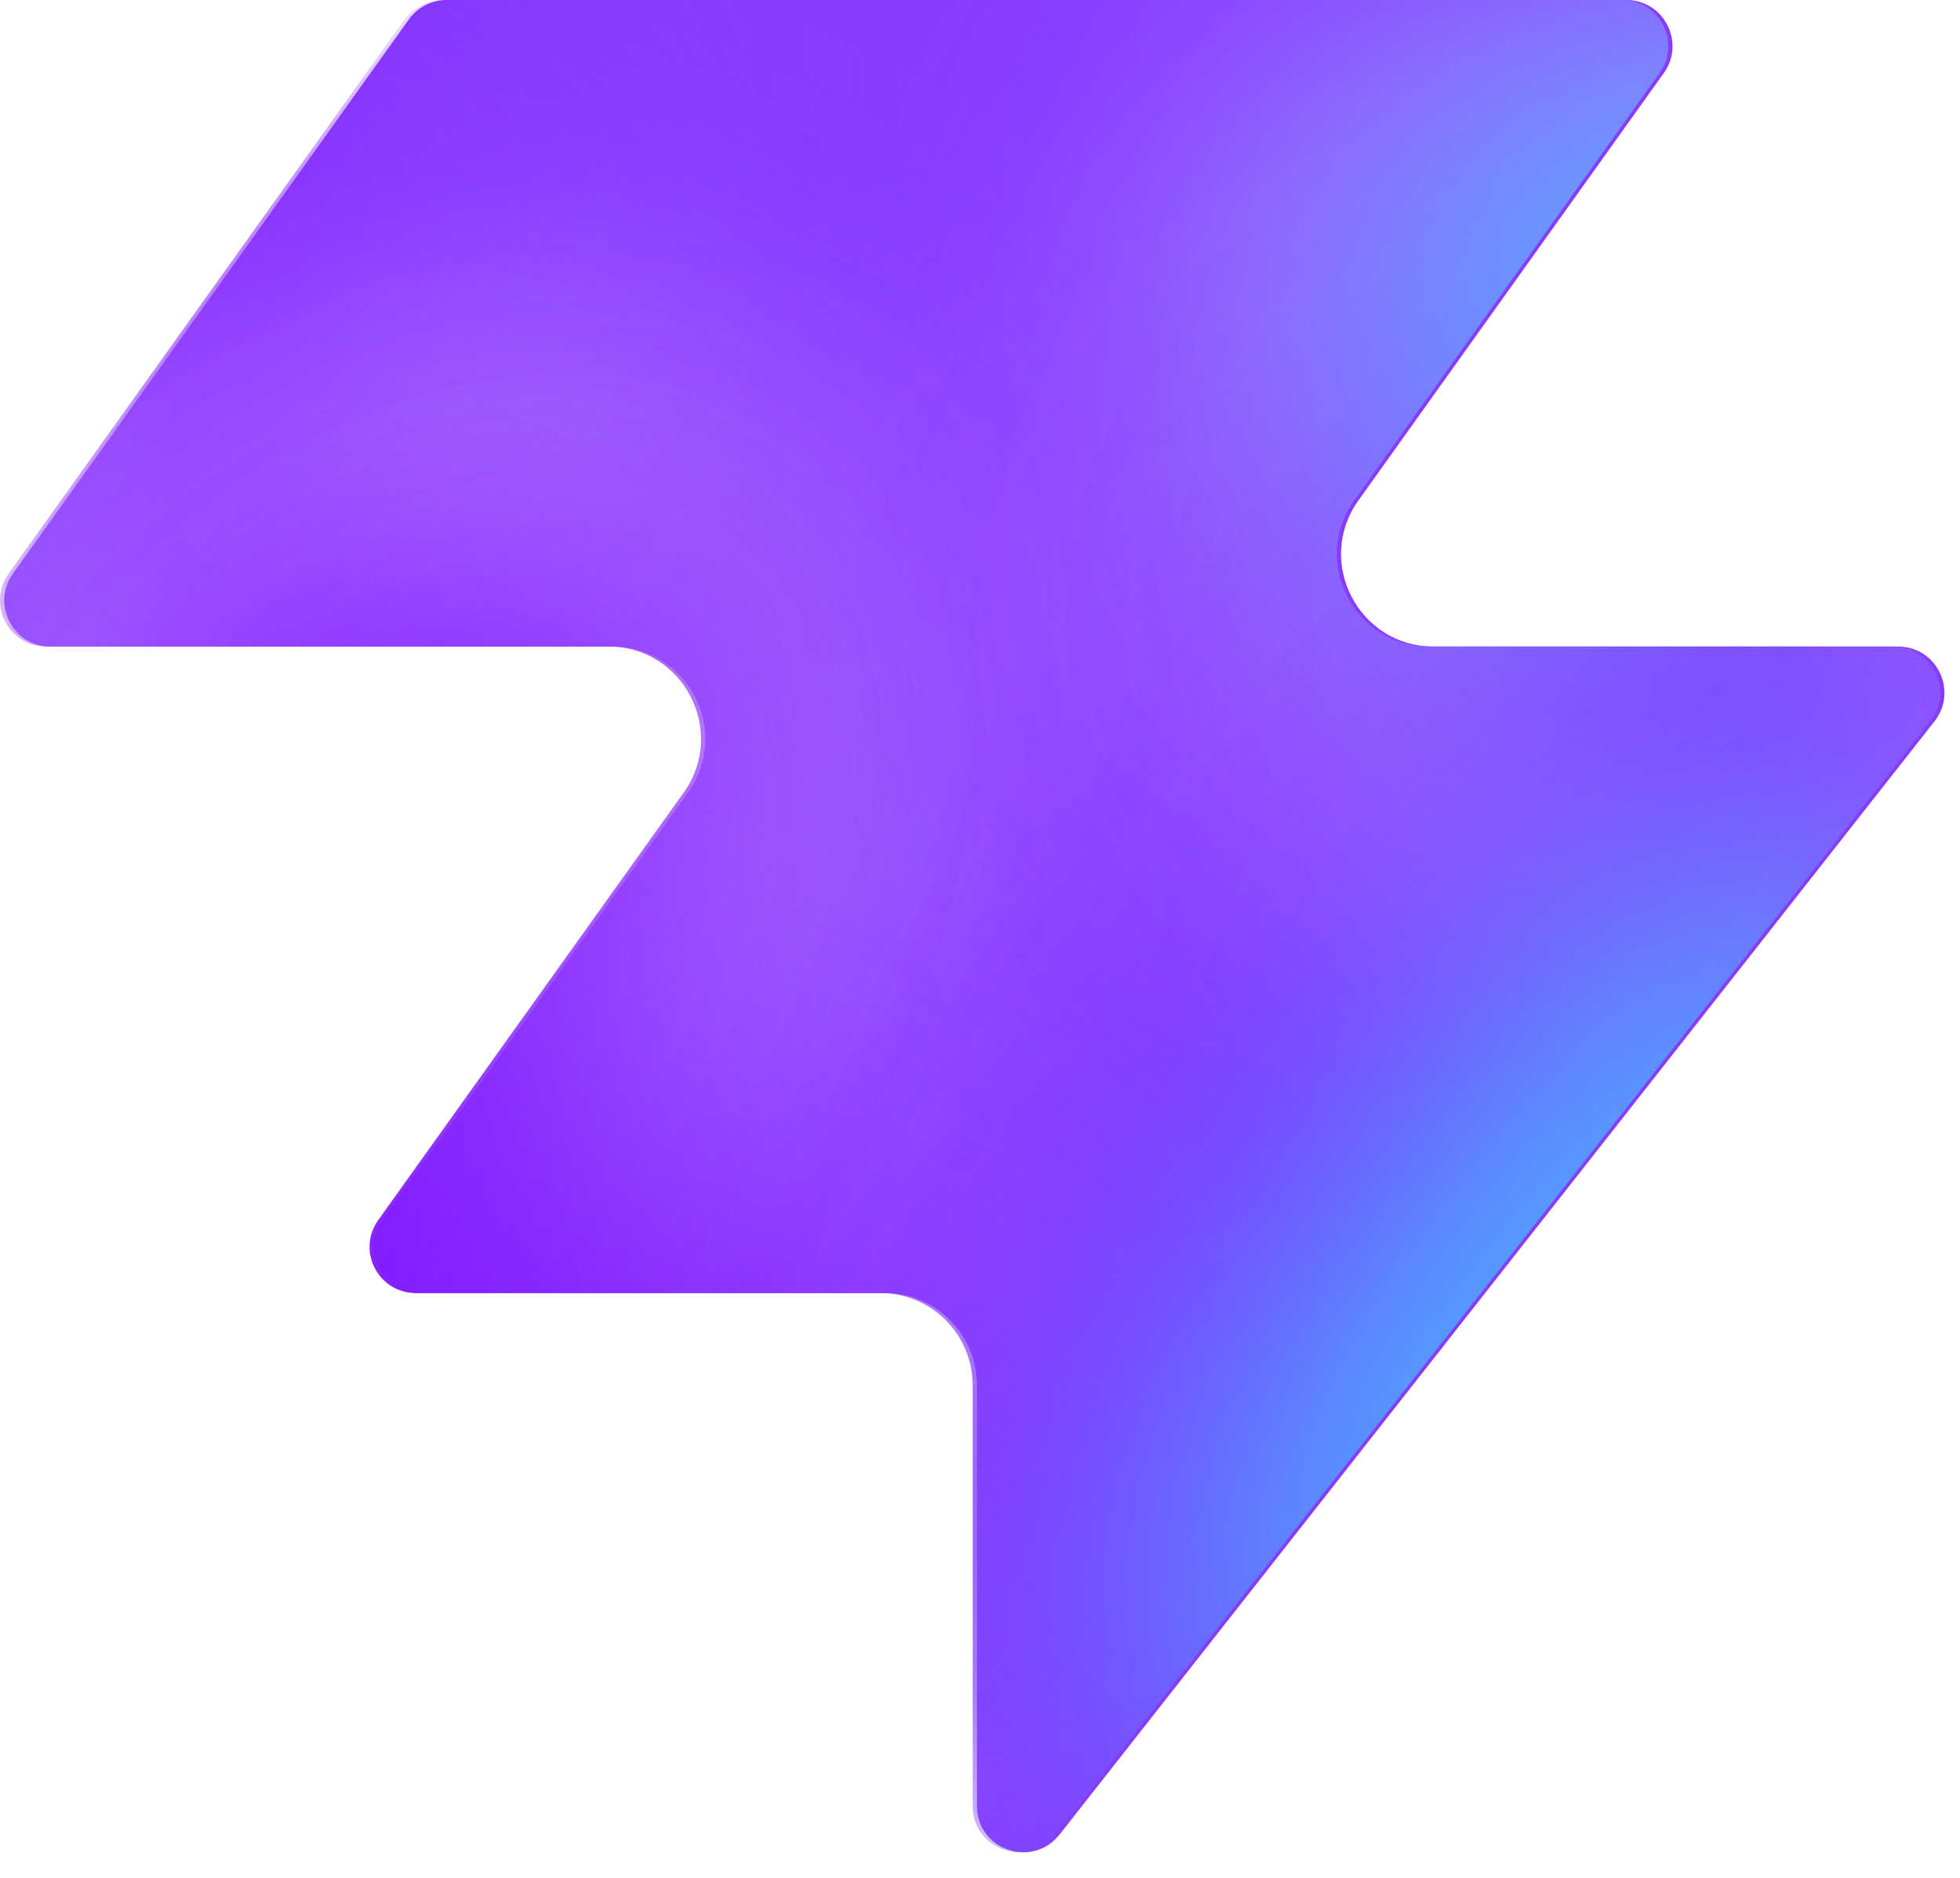
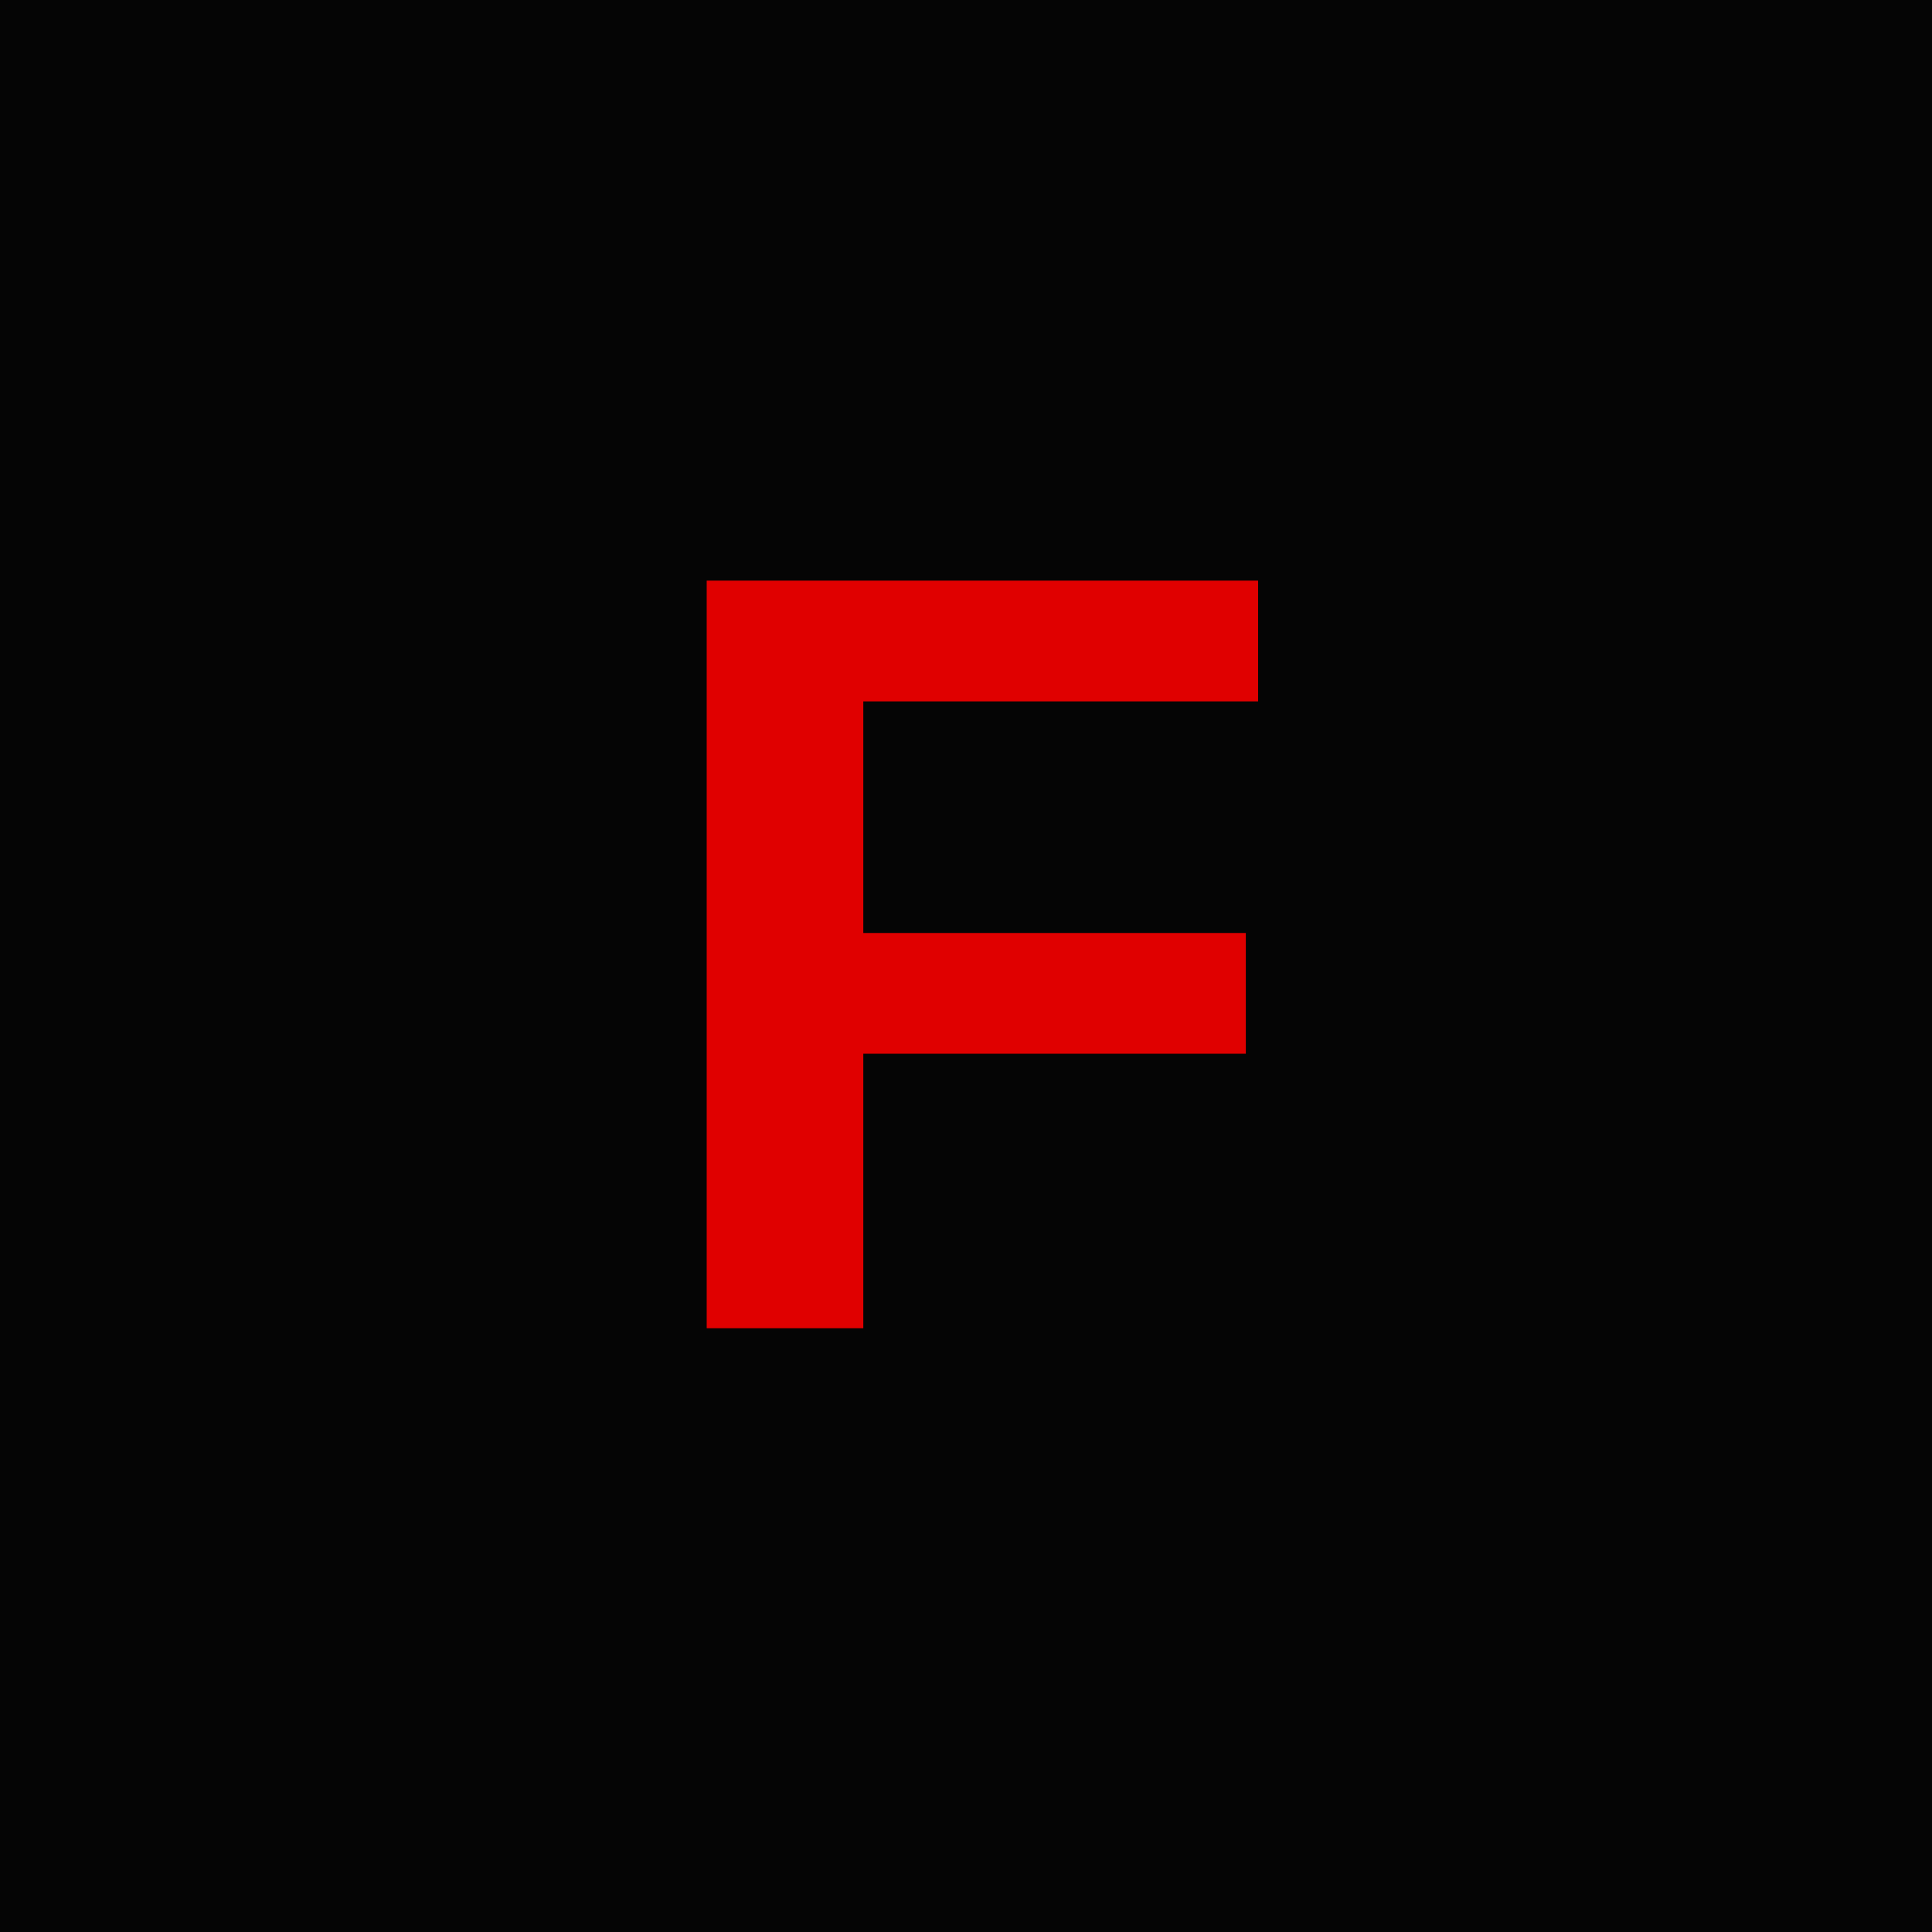
- <svg xmlns="http://www.w3.org/2000/svg" width="48" height="46" fill="none" viewBox="0 0 48 46">
-   <path fill="#863bff" d="M25.946 44.938c-.664.845-2.021.375-2.021-.698V33.937a2.26 2.26 0 0 0-2.262-2.262H10.287c-.92 0-1.456-1.04-.92-1.788l7.48-10.471c1.07-1.497 0-3.578-1.842-3.578H1.237c-.92 0-1.456-1.04-.92-1.788L10.013.474c.214-.297.556-.474.92-.474h28.894c.92 0 1.456 1.04.92 1.788l-7.48 10.471c-1.07 1.498 0 3.579 1.842 3.579h11.377c.943 0 1.473 1.088.89 1.83L25.947 44.94z" style="fill:#863bff;fill:color(display-p3 .525 .23 1);fill-opacity:1" />
-   <mask id="a" width="48" height="46" x="0" y="0" maskUnits="userSpaceOnUse" style="mask-type:alpha">
-     <path fill="#000" d="M25.842 44.938c-.664.844-2.021.375-2.021-.698V33.937a2.26 2.26 0 0 0-2.262-2.262H10.183c-.92 0-1.456-1.04-.92-1.788l7.48-10.471c1.07-1.498 0-3.579-1.842-3.579H1.133c-.92 0-1.456-1.04-.92-1.787L9.91.473c.214-.297.556-.474.92-.474h28.894c.92 0 1.456 1.04.92 1.788l-7.48 10.471c-1.07 1.498 0 3.578 1.842 3.578h11.377c.943 0 1.473 1.088.89 1.832L25.843 44.94z" style="fill:#000;fill-opacity:1" />
-   </mask>
-   <g mask="url(#a)">
-     <g filter="url(#b)">
-       <ellipse cx="5.508" cy="14.704" fill="#ede6ff" rx="5.508" ry="14.704" style="fill:#ede6ff;fill:color(display-p3 .927 .903 1);fill-opacity:1" transform="matrix(.00324 1 1 -.00324 -4.47 31.516)" />
-     </g>
-     <g filter="url(#c)">
-       <ellipse cx="10.399" cy="29.851" fill="#ede6ff" rx="10.399" ry="29.851" style="fill:#ede6ff;fill:color(display-p3 .927 .903 1);fill-opacity:1" transform="matrix(.00324 1 1 -.00324 -39.328 7.883)" />
-     </g>
-     <g filter="url(#d)">
-       <ellipse cx="5.508" cy="30.487" fill="#7e14ff" rx="5.508" ry="30.487" style="fill:#7e14ff;fill:color(display-p3 .492 .077 1);fill-opacity:1" transform="rotate(89.814 -25.913 -14.639)scale(1 -1)" />
-     </g>
-     <g filter="url(#e)">
-       <ellipse cx="5.508" cy="30.599" fill="#7e14ff" rx="5.508" ry="30.599" style="fill:#7e14ff;fill:color(display-p3 .492 .077 1);fill-opacity:1" transform="rotate(89.814 -32.644 -3.334)scale(1 -1)" />
-     </g>
-     <g filter="url(#f)">
-       <ellipse cx="5.508" cy="30.599" fill="#7e14ff" rx="5.508" ry="30.599" style="fill:#7e14ff;fill:color(display-p3 .492 .077 1);fill-opacity:1" transform="matrix(.00324 1 1 -.00324 -34.34 30.47)" />
-     </g>
-     <g filter="url(#g)">
-       <ellipse cx="14.072" cy="22.078" fill="#ede6ff" rx="14.072" ry="22.078" style="fill:#ede6ff;fill:color(display-p3 .927 .903 1);fill-opacity:1" transform="rotate(93.35 24.506 48.493)scale(-1 1)" />
-     </g>
-     <g filter="url(#h)">
-       <ellipse cx="3.47" cy="21.501" fill="#7e14ff" rx="3.47" ry="21.501" style="fill:#7e14ff;fill:color(display-p3 .492 .077 1);fill-opacity:1" transform="rotate(89.009 28.708 47.59)scale(-1 1)" />
-     </g>
-     <g filter="url(#i)">
-       <ellipse cx="3.47" cy="21.501" fill="#7e14ff" rx="3.47" ry="21.501" style="fill:#7e14ff;fill:color(display-p3 .492 .077 1);fill-opacity:1" transform="rotate(89.009 28.708 47.59)scale(-1 1)" />
-     </g>
-     <g filter="url(#j)">
-       <ellipse cx=".387" cy="8.972" fill="#7e14ff" rx="4.407" ry="29.108" style="fill:#7e14ff;fill:color(display-p3 .492 .077 1);fill-opacity:1" transform="rotate(39.51 .387 8.972)" />
-     </g>
-     <g filter="url(#k)">
-       <ellipse cx="47.523" cy="-6.092" fill="#7e14ff" rx="4.407" ry="29.108" style="fill:#7e14ff;fill:color(display-p3 .492 .077 1);fill-opacity:1" transform="rotate(37.892 47.523 -6.092)" />
-     </g>
-     <g filter="url(#l)">
-       <ellipse cx="41.412" cy="6.333" fill="#47bfff" rx="5.971" ry="9.665" style="fill:#47bfff;fill:color(display-p3 .28 .748 1);fill-opacity:1" transform="rotate(37.892 41.412 6.333)" />
-     </g>
-     <g filter="url(#m)">
-       <ellipse cx="-1.879" cy="38.332" fill="#7e14ff" rx="4.407" ry="29.108" style="fill:#7e14ff;fill:color(display-p3 .492 .077 1);fill-opacity:1" transform="rotate(37.892 -1.88 38.332)" />
-     </g>
-     <g filter="url(#n)">
-       <ellipse cx="-1.879" cy="38.332" fill="#7e14ff" rx="4.407" ry="29.108" style="fill:#7e14ff;fill:color(display-p3 .492 .077 1);fill-opacity:1" transform="rotate(37.892 -1.88 38.332)" />
-     </g>
-     <g filter="url(#o)">
-       <ellipse cx="35.651" cy="29.907" fill="#7e14ff" rx="4.407" ry="29.108" style="fill:#7e14ff;fill:color(display-p3 .492 .077 1);fill-opacity:1" transform="rotate(37.892 35.651 29.907)" />
-     </g>
-     <g filter="url(#p)">
-       <ellipse cx="38.418" cy="32.4" fill="#47bfff" rx="5.971" ry="15.297" style="fill:#47bfff;fill:color(display-p3 .28 .748 1);fill-opacity:1" transform="rotate(37.892 38.418 32.4)" />
-     </g>
-   </g>
-   <defs>
-     <filter id="b" width="60.045" height="41.654" x="-19.77" y="16.149" color-interpolation-filters="sRGB" filterUnits="userSpaceOnUse">
-       <feFlood flood-opacity="0" result="BackgroundImageFix" />
-       <feBlend in="SourceGraphic" in2="BackgroundImageFix" result="shape" />
-       <feGaussianBlur result="effect1_foregroundBlur_2002_17158" stdDeviation="7.659" />
-     </filter>
-     <filter id="c" width="90.34" height="51.437" x="-54.613" y="-7.533" color-interpolation-filters="sRGB" filterUnits="userSpaceOnUse">
-       <feFlood flood-opacity="0" result="BackgroundImageFix" />
-       <feBlend in="SourceGraphic" in2="BackgroundImageFix" result="shape" />
-       <feGaussianBlur result="effect1_foregroundBlur_2002_17158" stdDeviation="7.659" />
-     </filter>
-     <filter id="d" width="79.355" height="29.4" x="-49.64" y="2.03" color-interpolation-filters="sRGB" filterUnits="userSpaceOnUse">
-       <feFlood flood-opacity="0" result="BackgroundImageFix" />
-       <feBlend in="SourceGraphic" in2="BackgroundImageFix" result="shape" />
-       <feGaussianBlur result="effect1_foregroundBlur_2002_17158" stdDeviation="4.596" />
-     </filter>
-     <filter id="e" width="79.579" height="29.4" x="-45.045" y="20.029" color-interpolation-filters="sRGB" filterUnits="userSpaceOnUse">
-       <feFlood flood-opacity="0" result="BackgroundImageFix" />
-       <feBlend in="SourceGraphic" in2="BackgroundImageFix" result="shape" />
-       <feGaussianBlur result="effect1_foregroundBlur_2002_17158" stdDeviation="4.596" />
-     </filter>
-     <filter id="f" width="79.579" height="29.4" x="-43.513" y="21.178" color-interpolation-filters="sRGB" filterUnits="userSpaceOnUse">
-       <feFlood flood-opacity="0" result="BackgroundImageFix" />
-       <feBlend in="SourceGraphic" in2="BackgroundImageFix" result="shape" />
-       <feGaussianBlur result="effect1_foregroundBlur_2002_17158" stdDeviation="4.596" />
-     </filter>
-     <filter id="g" width="74.749" height="58.852" x="15.756" y="-17.901" color-interpolation-filters="sRGB" filterUnits="userSpaceOnUse">
-       <feFlood flood-opacity="0" result="BackgroundImageFix" />
-       <feBlend in="SourceGraphic" in2="BackgroundImageFix" result="shape" />
-       <feGaussianBlur result="effect1_foregroundBlur_2002_17158" stdDeviation="7.659" />
-     </filter>
-     <filter id="h" width="61.377" height="25.362" x="23.548" y="2.284" color-interpolation-filters="sRGB" filterUnits="userSpaceOnUse">
-       <feFlood flood-opacity="0" result="BackgroundImageFix" />
-       <feBlend in="SourceGraphic" in2="BackgroundImageFix" result="shape" />
-       <feGaussianBlur result="effect1_foregroundBlur_2002_17158" stdDeviation="4.596" />
-     </filter>
-     <filter id="i" width="61.377" height="25.362" x="23.548" y="2.284" color-interpolation-filters="sRGB" filterUnits="userSpaceOnUse">
-       <feFlood flood-opacity="0" result="BackgroundImageFix" />
-       <feBlend in="SourceGraphic" in2="BackgroundImageFix" result="shape" />
-       <feGaussianBlur result="effect1_foregroundBlur_2002_17158" stdDeviation="4.596" />
-     </filter>
-     <filter id="j" width="56.045" height="63.649" x="-27.636" y="-22.853" color-interpolation-filters="sRGB" filterUnits="userSpaceOnUse">
-       <feFlood flood-opacity="0" result="BackgroundImageFix" />
-       <feBlend in="SourceGraphic" in2="BackgroundImageFix" result="shape" />
-       <feGaussianBlur result="effect1_foregroundBlur_2002_17158" stdDeviation="4.596" />
-     </filter>
-     <filter id="k" width="54.814" height="64.646" x="20.116" y="-38.415" color-interpolation-filters="sRGB" filterUnits="userSpaceOnUse">
-       <feFlood flood-opacity="0" result="BackgroundImageFix" />
-       <feBlend in="SourceGraphic" in2="BackgroundImageFix" result="shape" />
-       <feGaussianBlur result="effect1_foregroundBlur_2002_17158" stdDeviation="4.596" />
-     </filter>
-     <filter id="l" width="33.541" height="35.313" x="24.641" y="-11.323" color-interpolation-filters="sRGB" filterUnits="userSpaceOnUse">
-       <feFlood flood-opacity="0" result="BackgroundImageFix" />
-       <feBlend in="SourceGraphic" in2="BackgroundImageFix" result="shape" />
-       <feGaussianBlur result="effect1_foregroundBlur_2002_17158" stdDeviation="4.596" />
-     </filter>
-     <filter id="m" width="54.814" height="64.646" x="-29.286" y="6.009" color-interpolation-filters="sRGB" filterUnits="userSpaceOnUse">
-       <feFlood flood-opacity="0" result="BackgroundImageFix" />
-       <feBlend in="SourceGraphic" in2="BackgroundImageFix" result="shape" />
-       <feGaussianBlur result="effect1_foregroundBlur_2002_17158" stdDeviation="4.596" />
-     </filter>
-     <filter id="n" width="54.814" height="64.646" x="-29.286" y="6.009" color-interpolation-filters="sRGB" filterUnits="userSpaceOnUse">
-       <feFlood flood-opacity="0" result="BackgroundImageFix" />
-       <feBlend in="SourceGraphic" in2="BackgroundImageFix" result="shape" />
-       <feGaussianBlur result="effect1_foregroundBlur_2002_17158" stdDeviation="4.596" />
-     </filter>
-     <filter id="o" width="54.814" height="64.646" x="8.244" y="-2.416" color-interpolation-filters="sRGB" filterUnits="userSpaceOnUse">
-       <feFlood flood-opacity="0" result="BackgroundImageFix" />
-       <feBlend in="SourceGraphic" in2="BackgroundImageFix" result="shape" />
-       <feGaussianBlur result="effect1_foregroundBlur_2002_17158" stdDeviation="4.596" />
-     </filter>
-     <filter id="p" width="39.409" height="43.623" x="18.713" y="10.588" color-interpolation-filters="sRGB" filterUnits="userSpaceOnUse">
-       <feFlood flood-opacity="0" result="BackgroundImageFix" />
-       <feBlend in="SourceGraphic" in2="BackgroundImageFix" result="shape" />
-       <feGaussianBlur result="effect1_foregroundBlur_2002_17158" stdDeviation="4.596" />
-     </filter>
-   </defs>
+ <svg xmlns="http://www.w3.org/2000/svg" viewBox="0 0 64 64">
+   <rect width="64" height="64" fill="#050505" />
+   <text x="32" y="44" font-family="Arial, sans-serif" font-weight="900" font-size="36" fill="#e00000" text-anchor="middle">F</text>
</svg>
